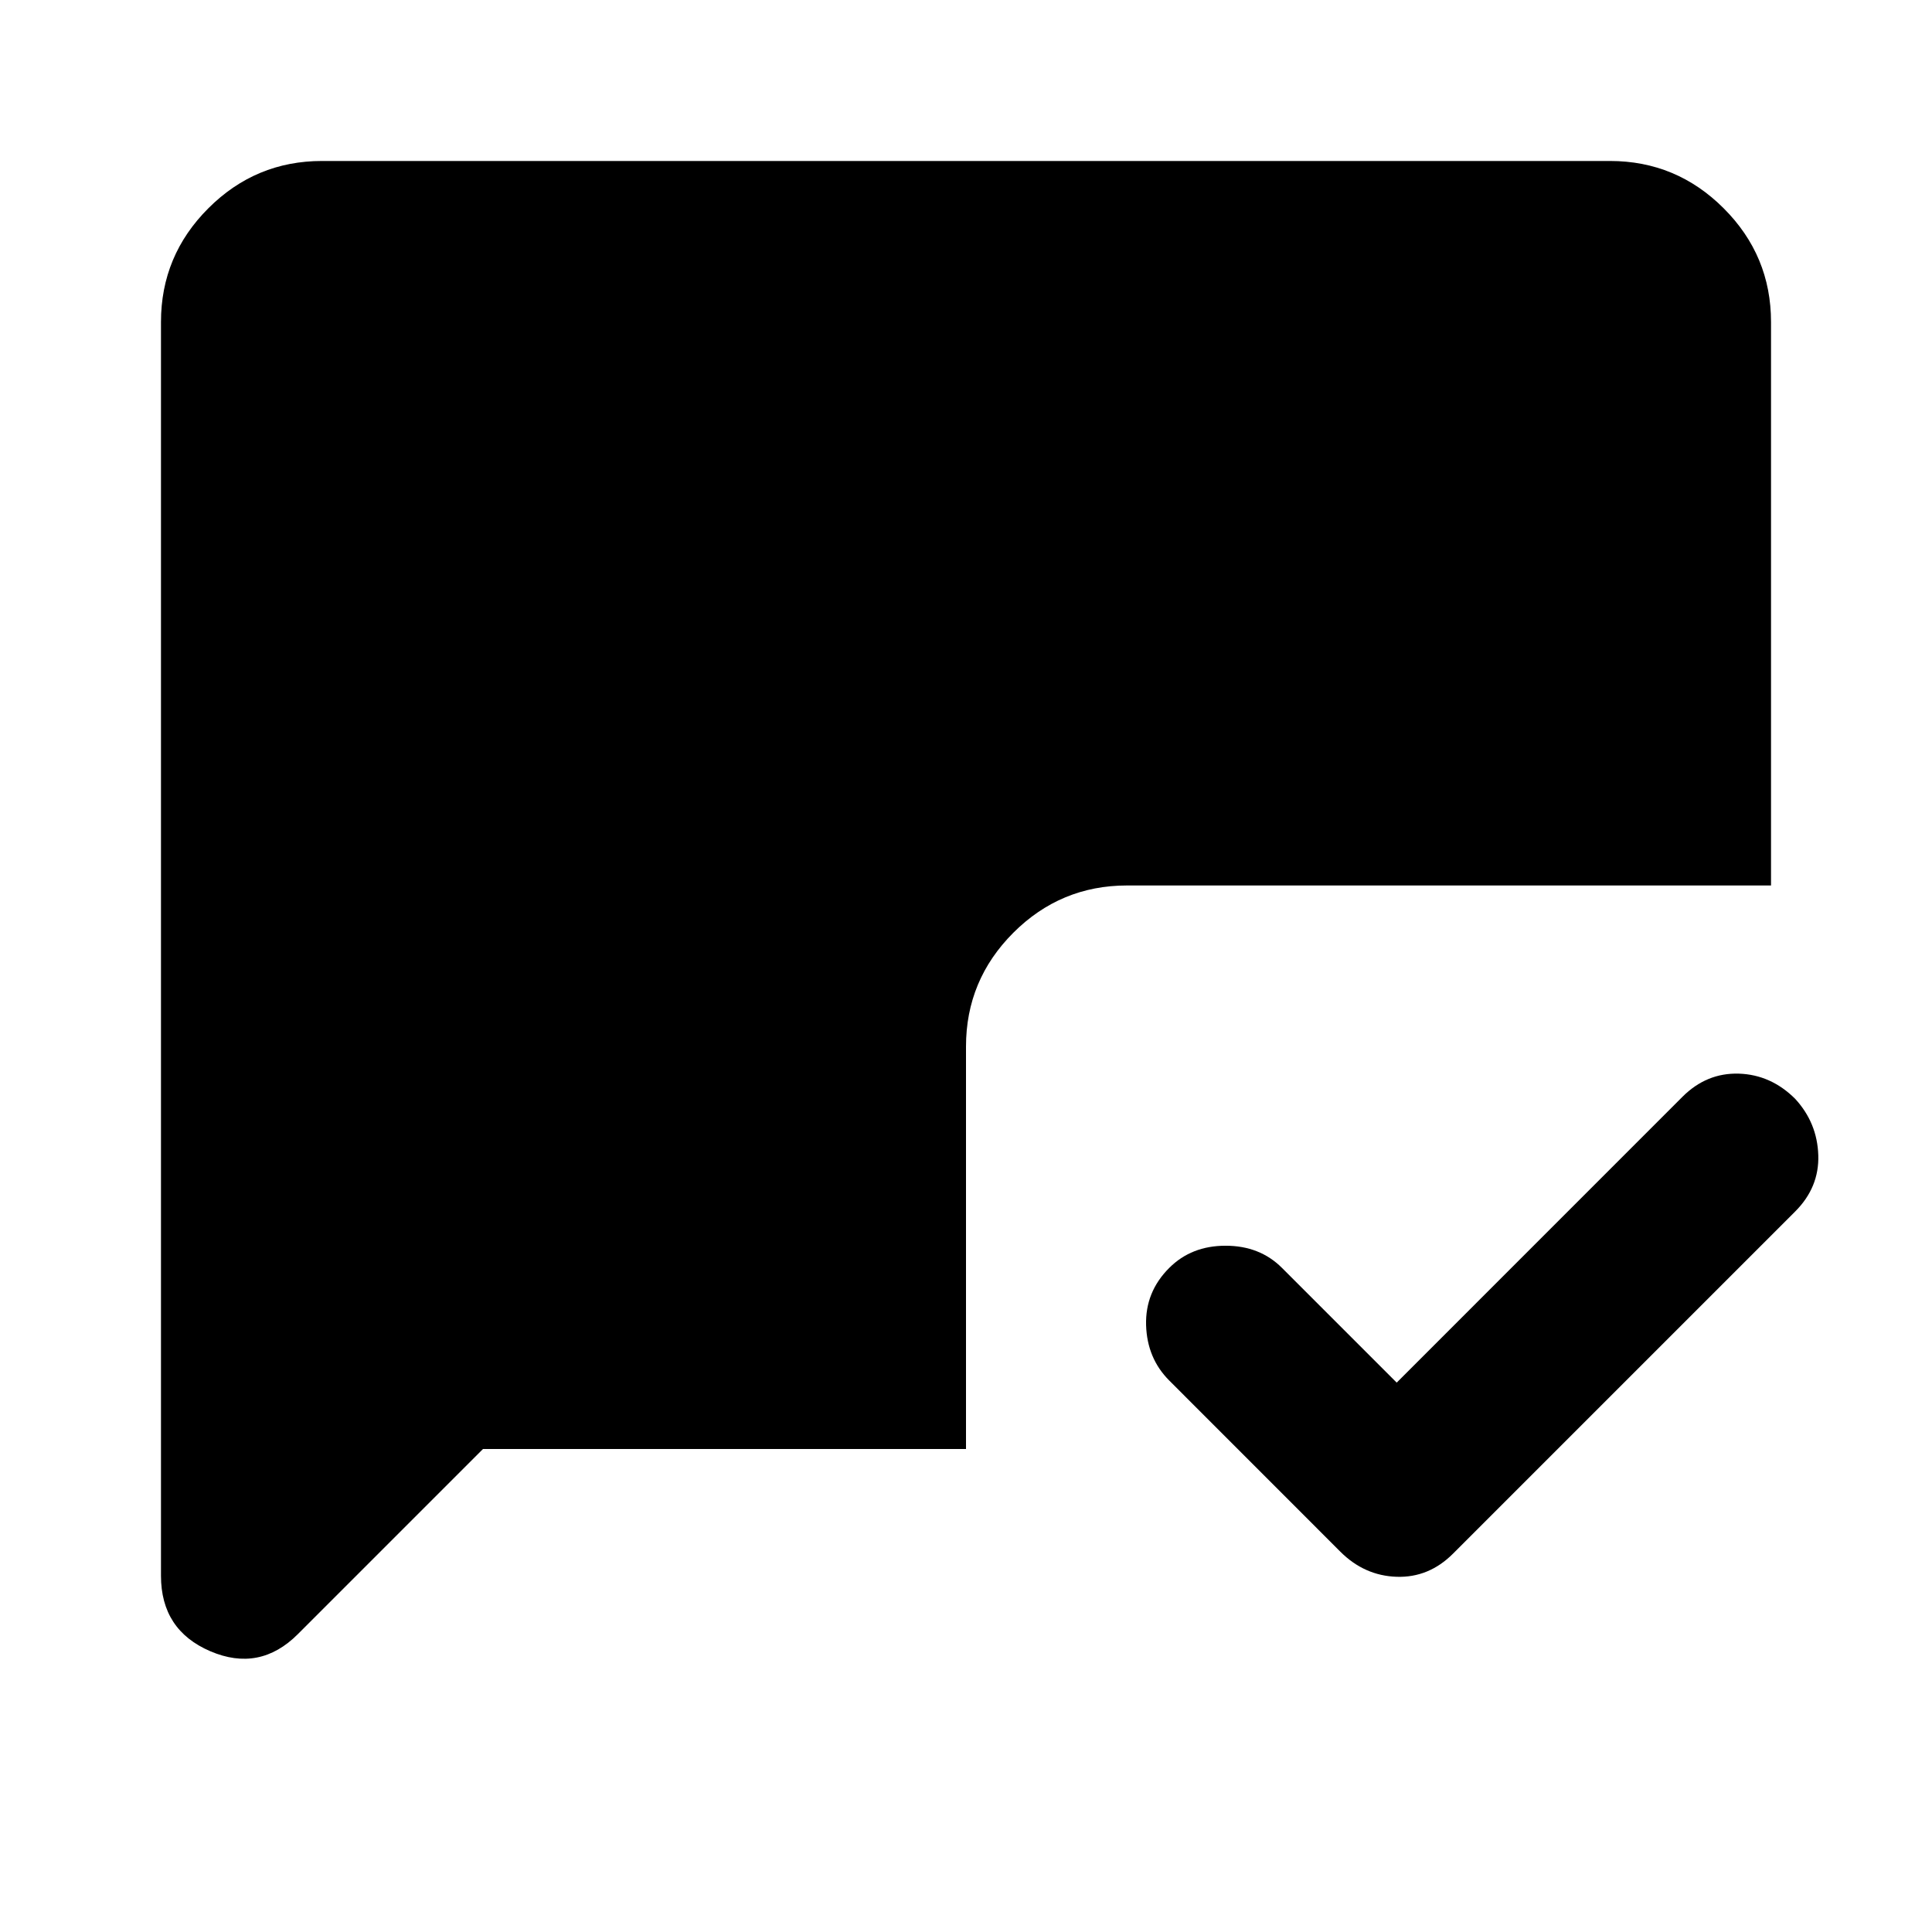
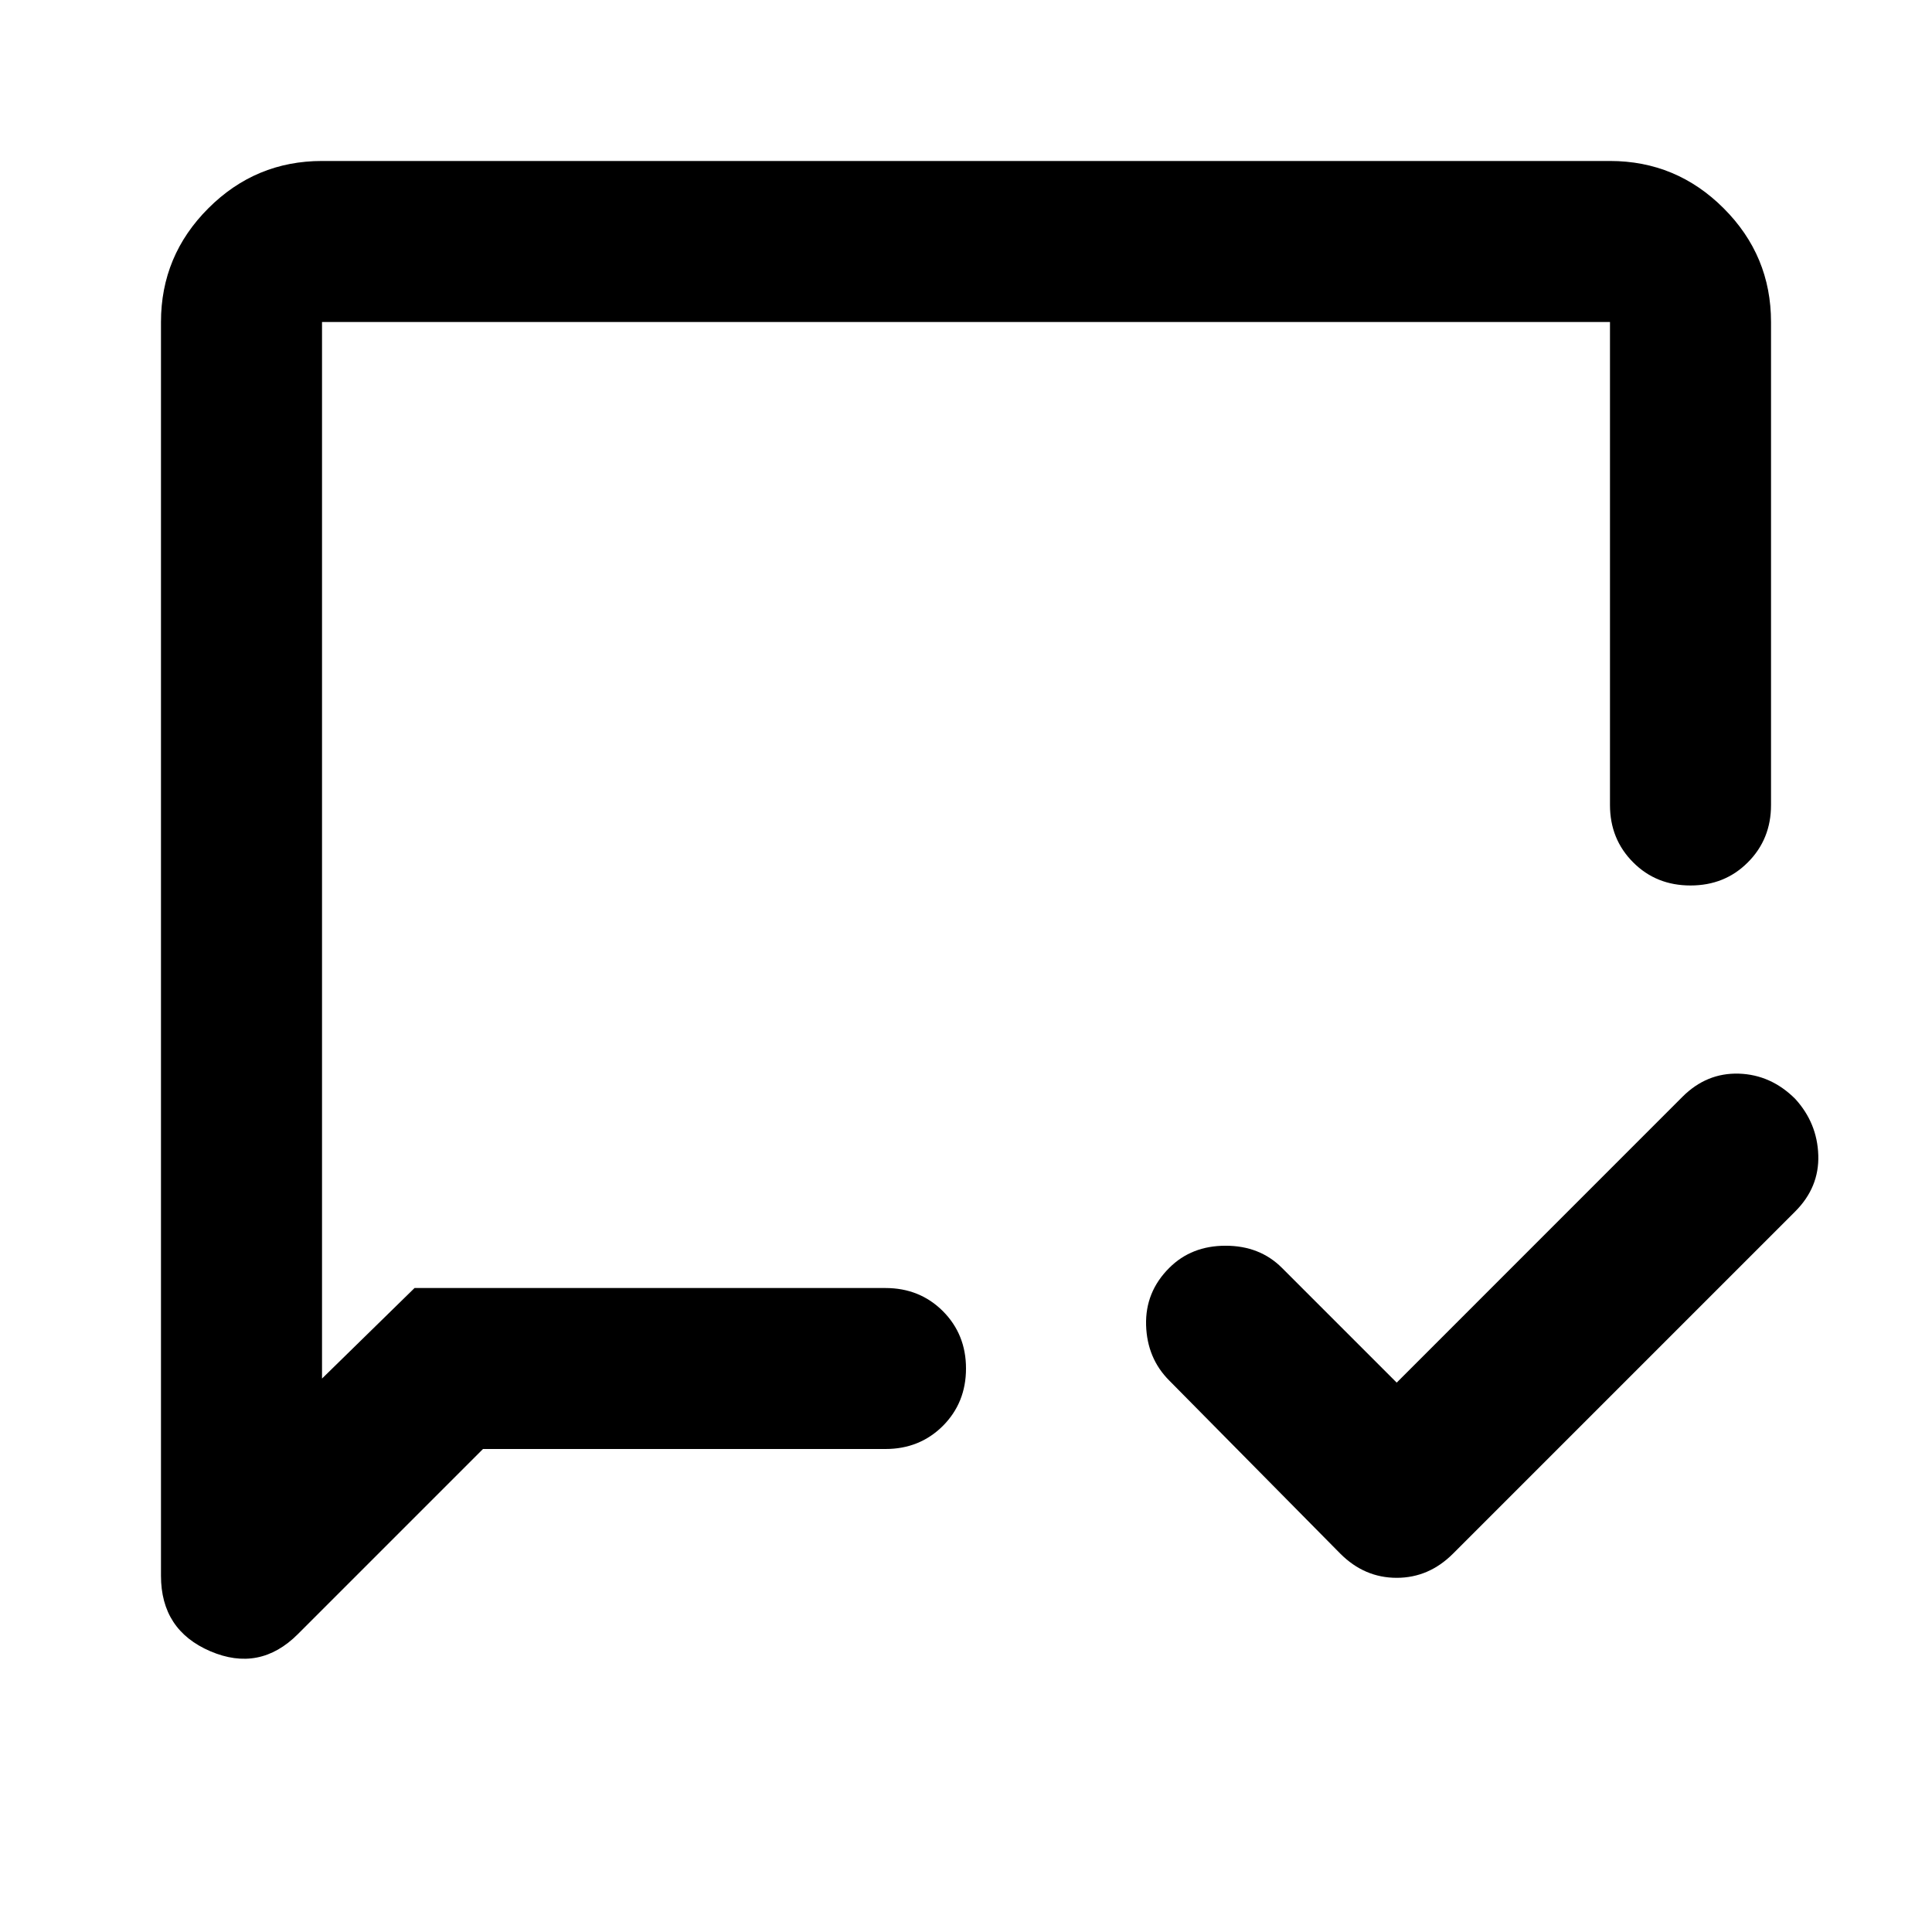
<svg xmlns="http://www.w3.org/2000/svg" width="28" height="28" viewBox="0 0 28 28" fill="none">
-   <path d="M20.242 20.038L24.383 15.896C24.617 15.662 24.889 15.551 25.2 15.56C25.511 15.57 25.783 15.692 26.017 15.925C26.231 16.158 26.342 16.43 26.352 16.742C26.362 17.053 26.25 17.325 26.017 17.558L21.058 22.517C20.825 22.75 20.553 22.862 20.242 22.852C19.931 22.842 19.658 22.721 19.425 22.488L16.946 20.008C16.732 19.794 16.62 19.527 16.61 19.206C16.601 18.885 16.712 18.608 16.946 18.375C17.16 18.161 17.432 18.054 17.762 18.054C18.093 18.054 18.365 18.161 18.579 18.375L20.242 20.038ZM7 21L4.317 23.683C3.947 24.053 3.524 24.135 3.048 23.931C2.572 23.727 2.333 23.363 2.333 22.837V4.667C2.333 4.025 2.562 3.476 3.019 3.019C3.476 2.562 4.025 2.333 4.667 2.333H23.333C23.975 2.333 24.524 2.562 24.981 3.019C25.438 3.476 25.667 4.025 25.667 4.667V12.833H16.333C15.692 12.833 15.142 13.062 14.685 13.519C14.229 13.976 14 14.525 14 15.167V21H7Z" fill="black" />
+   <path d="M20.242 20.038L24.383 15.896C24.617 15.662 24.889 15.551 25.2 15.56C25.511 15.57 25.783 15.692 26.017 15.925C26.23 16.158 26.342 16.43 26.352 16.742C26.362 17.053 26.25 17.325 26.017 17.558L21.058 22.517C20.825 22.75 20.553 22.867 20.242 22.867C19.93 22.867 19.658 22.75 19.425 22.517L16.946 20.008C16.732 19.794 16.62 19.527 16.61 19.206C16.601 18.885 16.712 18.608 16.946 18.375C17.16 18.161 17.432 18.054 17.762 18.054C18.093 18.054 18.365 18.161 18.579 18.375L20.242 20.038ZM7 21L4.317 23.683C3.947 24.053 3.524 24.135 3.048 23.931C2.572 23.727 2.333 23.363 2.333 22.837V4.667C2.333 4.025 2.562 3.476 3.019 3.019C3.476 2.562 4.025 2.333 4.667 2.333H23.333C23.975 2.333 24.524 2.562 24.981 3.019C25.438 3.476 25.667 4.025 25.667 4.667V11.667C25.667 11.997 25.555 12.274 25.331 12.498C25.108 12.722 24.831 12.833 24.5 12.833C24.169 12.833 23.892 12.722 23.669 12.498C23.445 12.274 23.333 11.997 23.333 11.667V4.667H4.667V19.979L6.008 18.667H12.833C13.164 18.667 13.441 18.779 13.665 19.002C13.888 19.226 14 19.503 14 19.833C14 20.164 13.888 20.441 13.665 20.665C13.441 20.888 13.164 21 12.833 21H7Z" fill="black" />
</svg>
